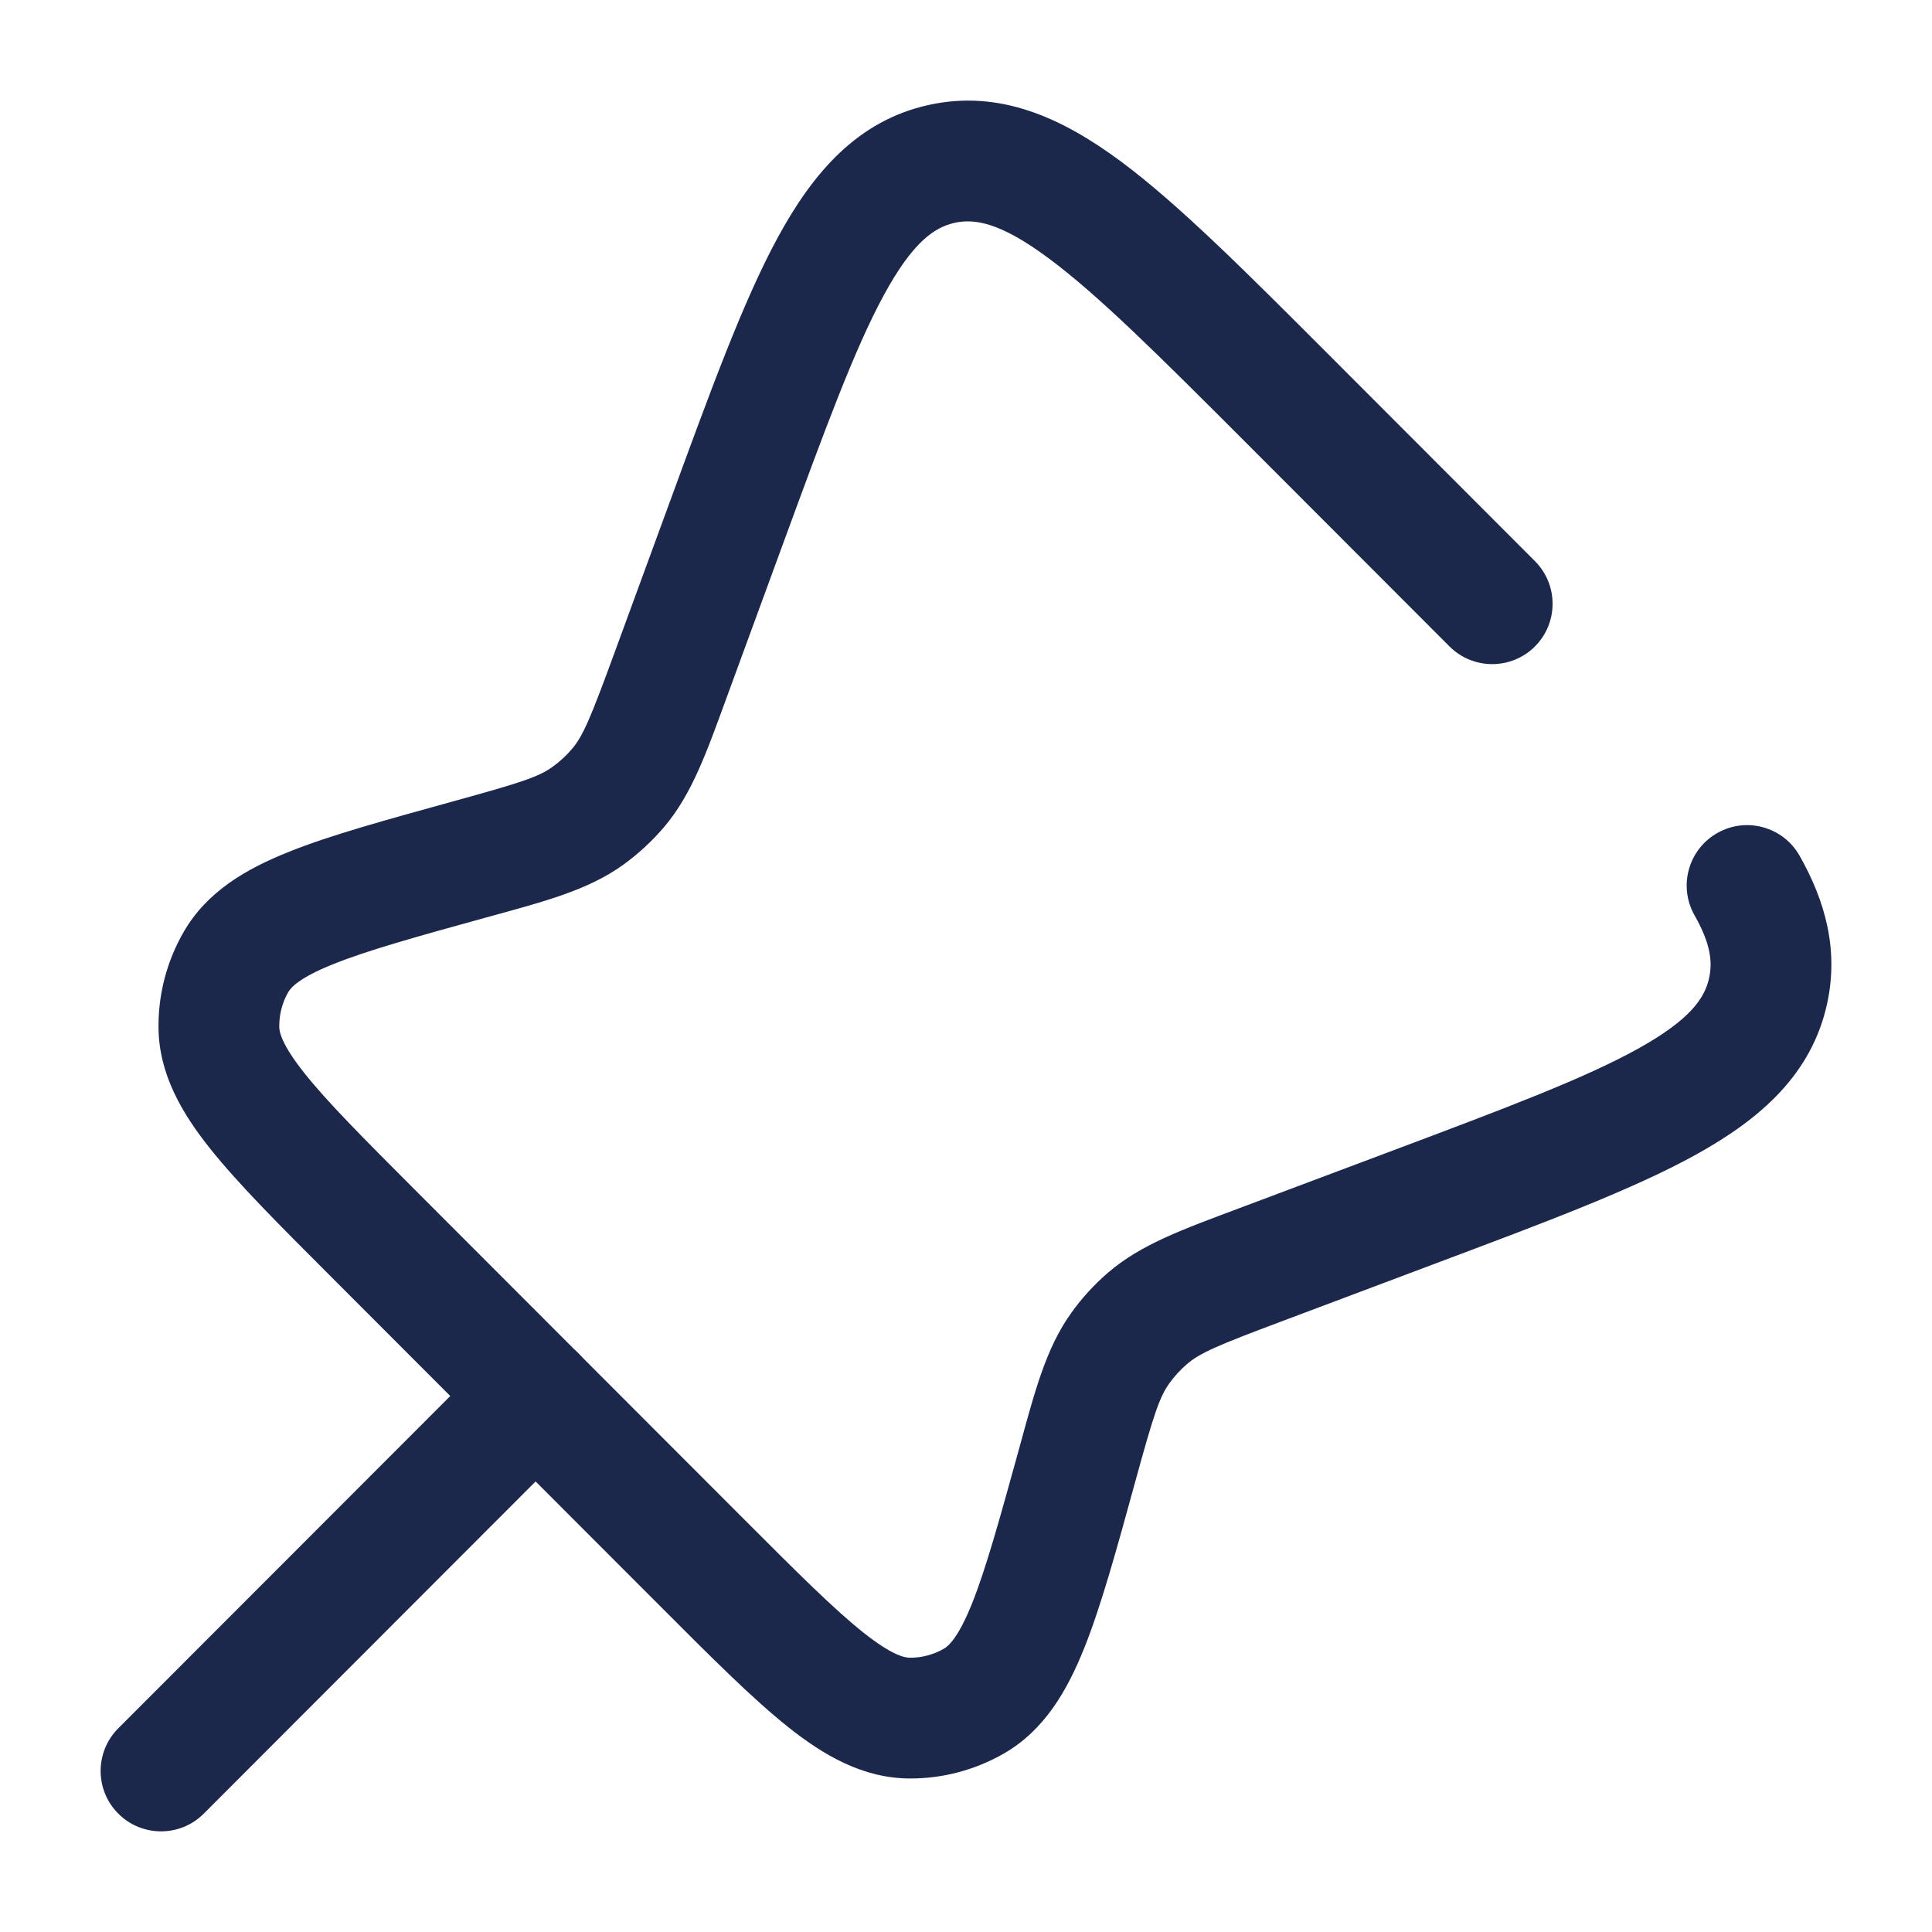
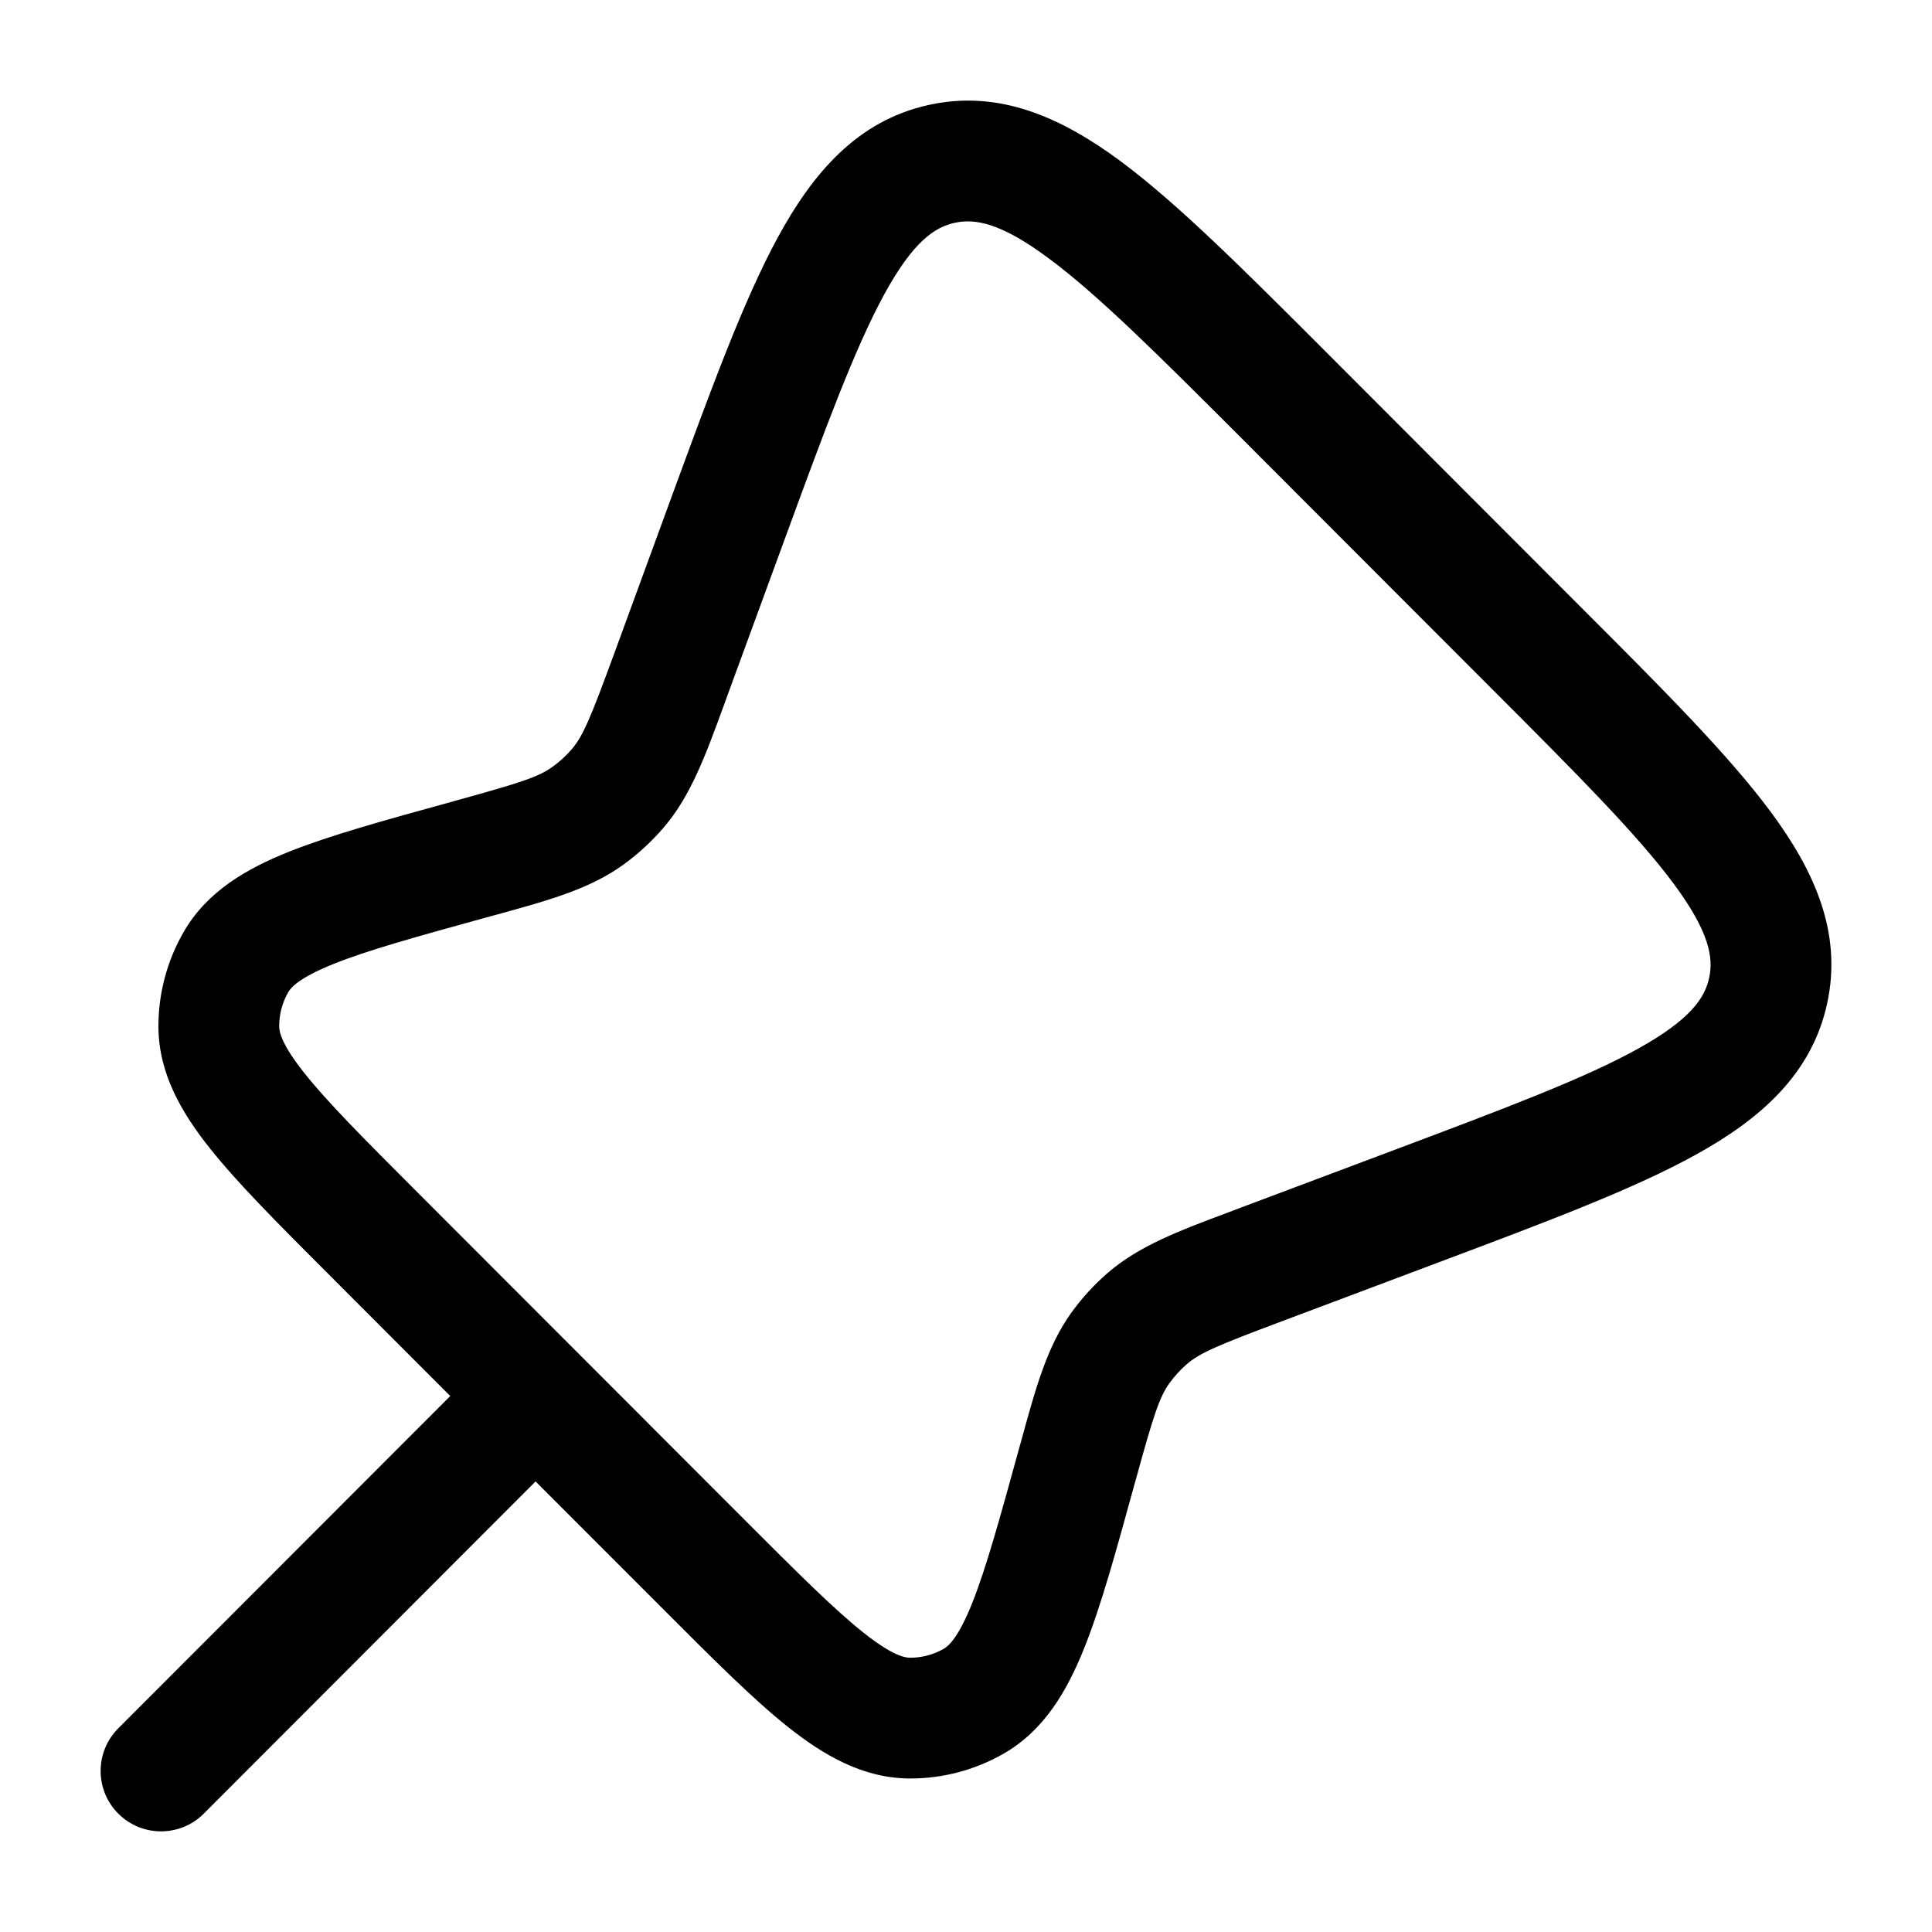
<svg xmlns="http://www.w3.org/2000/svg" width="64px" height="64px" viewBox="0 0 24 24" fill="none">
  <g id="SVGRepo_bgCarrier" stroke-width="0" />
  <g id="SVGRepo_tracerCarrier" stroke-linecap="round" stroke-linejoin="round" />
  <g id="SVGRepo_iconCarrier">
-     <path d="M15.989 4.95L16.52 4.42L16.52 4.42L15.989 4.95ZM8.738 19.429L8.208 19.959L8.738 19.429ZM4.622 15.308L5.152 14.778L4.622 15.308ZM17.567 14.994L17.303 14.292L17.567 14.994ZM15.65 15.715L15.914 16.417L15.65 15.715ZM8.332 8.382L7.628 8.124H7.628L8.332 8.382ZM9.027 6.486L9.731 6.744L9.027 6.486ZM5.845 10.674L6.044 11.396H6.044L5.845 10.674ZM7.302 10.135L6.864 9.526L6.864 9.526L7.302 10.135ZM7.676 9.79L8.247 10.277H8.247L7.676 9.79ZM14.251 16.381L14.742 16.948L14.742 16.948L14.251 16.381ZM13.381 18.201L12.658 18.002V18.002L13.381 18.201ZM13.917 16.747L13.308 16.309L13.308 16.309L13.917 16.747ZM2.719 12.755L1.969 12.76V12.76L2.719 12.755ZM2.931 11.952L2.281 11.578H2.281L2.931 11.952ZM11.305 21.343L11.306 20.593H11.306L11.305 21.343ZM12.093 21.135L11.722 20.483L11.722 20.483L12.093 21.135ZM21.965 12.305L22.698 12.463L21.965 12.305ZM11.697 2.036L11.859 2.768L11.697 2.036ZM22.355 10.63C22.151 10.27 21.693 10.143 21.333 10.348C20.973 10.552 20.846 11.009 21.05 11.37L22.355 10.63ZM18.006 8.03C18.299 8.323 18.774 8.323 19.067 8.031C19.36 7.738 19.36 7.263 19.067 6.97L18.006 8.03ZM9.269 18.899L5.152 14.778L4.091 15.838L8.208 19.959L9.269 18.899ZM17.303 14.292L15.386 15.012L15.914 16.417L17.831 15.696L17.303 14.292ZM9.036 8.64L9.731 6.744L8.323 6.228L7.628 8.124L9.036 8.64ZM6.044 11.396C6.756 11.2 7.297 11.062 7.74 10.744L6.864 9.526C6.691 9.651 6.466 9.724 5.646 9.95L6.044 11.396ZM7.628 8.124C7.335 8.923 7.243 9.142 7.105 9.304L8.247 10.277C8.6 9.862 8.782 9.333 9.036 8.64L7.628 8.124ZM7.74 10.744C7.927 10.609 8.097 10.452 8.247 10.277L7.105 9.304C7.034 9.388 6.953 9.462 6.864 9.526L7.74 10.744ZM15.386 15.012C14.697 15.271 14.172 15.457 13.76 15.813L14.742 16.948C14.903 16.808 15.119 16.715 15.914 16.417L15.386 15.012ZM14.104 18.4C14.329 17.581 14.402 17.357 14.526 17.184L13.308 16.309C12.99 16.752 12.853 17.292 12.658 18.002L14.104 18.4ZM13.76 15.813C13.59 15.96 13.438 16.127 13.308 16.309L14.526 17.184C14.589 17.097 14.661 17.017 14.742 16.948L13.76 15.813ZM5.152 14.778C4.506 14.131 4.068 13.691 3.784 13.334C3.498 12.975 3.469 12.82 3.469 12.751L1.969 12.76C1.972 13.342 2.261 13.83 2.61 14.268C2.96 14.707 3.471 15.218 4.091 15.838L5.152 14.778ZM5.646 9.95C4.801 10.184 4.104 10.374 3.583 10.584C3.063 10.792 2.571 11.073 2.281 11.578L3.58 12.326C3.615 12.266 3.717 12.146 4.142 11.976C4.565 11.806 5.163 11.639 6.044 11.396L5.646 9.95ZM3.469 12.751C3.468 12.602 3.506 12.455 3.58 12.326L2.281 11.578C2.074 11.937 1.966 12.345 1.969 12.76L3.469 12.751ZM8.208 19.959C8.832 20.584 9.345 21.099 9.787 21.451C10.227 21.802 10.718 22.092 11.304 22.093L11.306 20.593C11.237 20.593 11.082 20.564 10.721 20.277C10.362 19.991 9.919 19.55 9.269 18.899L8.208 19.959ZM12.658 18.002C12.413 18.89 12.246 19.492 12.075 19.919C11.903 20.347 11.782 20.449 11.722 20.483L12.465 21.786C12.974 21.496 13.257 21 13.467 20.477C13.678 19.953 13.87 19.252 14.104 18.4L12.658 18.002ZM11.304 22.093C11.711 22.094 12.111 21.988 12.465 21.786L11.722 20.483C11.595 20.555 11.452 20.593 11.306 20.593L11.304 22.093ZM17.831 15.696C19.192 15.185 20.294 14.773 21.077 14.338C21.872 13.897 22.508 13.342 22.698 12.463L21.232 12.146C21.178 12.397 21 12.665 20.349 13.027C19.686 13.395 18.711 13.763 17.303 14.292L17.831 15.696ZM16.52 4.42C15.484 3.383 14.648 2.544 13.925 2.006C13.191 1.462 12.418 1.109 11.536 1.304L11.859 2.768C12.109 2.713 12.428 2.763 13.03 3.211C13.643 3.666 14.388 4.408 15.459 5.48L16.52 4.42ZM9.731 6.744C10.253 5.321 10.616 4.334 10.981 3.663C11.34 3.003 11.609 2.824 11.859 2.768L11.536 1.304C10.654 1.498 10.101 2.143 9.664 2.946C9.233 3.738 8.827 4.852 8.323 6.228L9.731 6.744ZM21.05 11.37C21.252 11.725 21.274 11.951 21.232 12.146L22.698 12.463C22.84 11.806 22.68 11.203 22.355 10.63L21.05 11.37ZM15.459 5.48L18.006 8.03L19.067 6.97L16.52 4.42L15.459 5.48Z" fill="#1C274C" />
-     <path d="M1.469 21.47C1.177 21.763 1.177 22.238 1.47 22.53C1.763 22.823 2.238 22.823 2.531 22.53L1.469 21.47ZM7.184 17.872C7.477 17.579 7.476 17.104 7.183 16.811C6.89 16.518 6.415 16.519 6.123 16.812L7.184 17.872ZM2.531 22.53L7.184 17.872L6.123 16.812L1.469 21.47L2.531 22.53Z" fill="#1C274C" />
+     <path fill-rule="evenodd" clip-rule="evenodd" d="M16.475 4.375L19.647 7.551C20.655 8.559 21.471 9.376 21.997 10.086C22.538 10.816 22.888 11.585 22.698 12.463C22.508 13.341 21.872 13.897 21.077 14.338C20.305 14.767 19.224 15.173 17.891 15.674L15.914 16.417C15.119 16.715 14.903 16.808 14.742 16.947C14.661 17.017 14.589 17.097 14.526 17.184C14.402 17.357 14.329 17.581 14.104 18.4L14.091 18.445C13.863 19.276 13.674 19.962 13.467 20.477C13.257 21 12.974 21.495 12.465 21.786C12.111 21.988 11.711 22.094 11.304 22.093C10.718 22.092 10.227 21.801 9.786 21.451C9.352 21.105 8.85 20.602 8.241 19.992L6.653 18.403L2.531 22.53C2.238 22.823 1.763 22.823 1.47 22.53C1.177 22.238 1.177 21.763 1.469 21.47L5.593 17.342L4.058 15.805C3.453 15.2 2.954 14.7 2.61 14.268C2.261 13.83 1.972 13.342 1.968 12.76C1.966 12.345 2.074 11.937 2.281 11.578C2.571 11.073 3.063 10.792 3.583 10.583C4.095 10.378 4.776 10.19 5.601 9.963L5.646 9.95C6.466 9.724 6.691 9.651 6.863 9.526C6.953 9.462 7.034 9.387 7.105 9.304C7.243 9.141 7.335 8.923 7.628 8.124L8.344 6.168C8.839 4.819 9.239 3.726 9.664 2.946C10.101 2.143 10.654 1.498 11.536 1.304C12.418 1.109 13.191 1.462 13.925 2.006C14.637 2.536 15.46 3.359 16.475 4.375ZM13.03 3.211C12.428 2.763 12.109 2.713 11.859 2.768C11.609 2.823 11.34 3.003 10.981 3.663C10.616 4.334 10.252 5.321 9.731 6.744L9.036 8.64C9.023 8.676 9.01 8.712 8.997 8.748C8.763 9.389 8.582 9.884 8.247 10.277C8.097 10.452 7.927 10.609 7.74 10.744C7.321 11.046 6.813 11.185 6.155 11.366C6.119 11.376 6.082 11.386 6.044 11.396C5.163 11.639 4.565 11.805 4.142 11.975C3.717 12.146 3.615 12.266 3.58 12.326C3.506 12.455 3.468 12.601 3.468 12.75C3.469 12.82 3.498 12.975 3.784 13.334C4.068 13.691 4.506 14.131 5.152 14.778L9.269 18.899C9.919 19.55 10.362 19.991 10.721 20.277C11.081 20.564 11.237 20.593 11.306 20.593C11.452 20.593 11.595 20.555 11.722 20.483C11.782 20.449 11.903 20.347 12.075 19.919C12.246 19.492 12.413 18.89 12.657 18.002C12.668 17.965 12.678 17.928 12.688 17.891C12.868 17.235 13.007 16.728 13.307 16.309C13.438 16.127 13.59 15.96 13.76 15.813C14.15 15.476 14.642 15.291 15.279 15.053C15.314 15.04 15.35 15.026 15.386 15.012L17.303 14.292C18.711 13.763 19.686 13.395 20.349 13.027C21 12.665 21.178 12.397 21.232 12.146C21.286 11.896 21.235 11.577 20.792 10.979C20.34 10.37 19.605 9.63 18.541 8.566L15.459 5.48C14.388 4.408 13.643 3.666 13.03 3.211Z" fill="#000000" />
  </g>
</svg>
